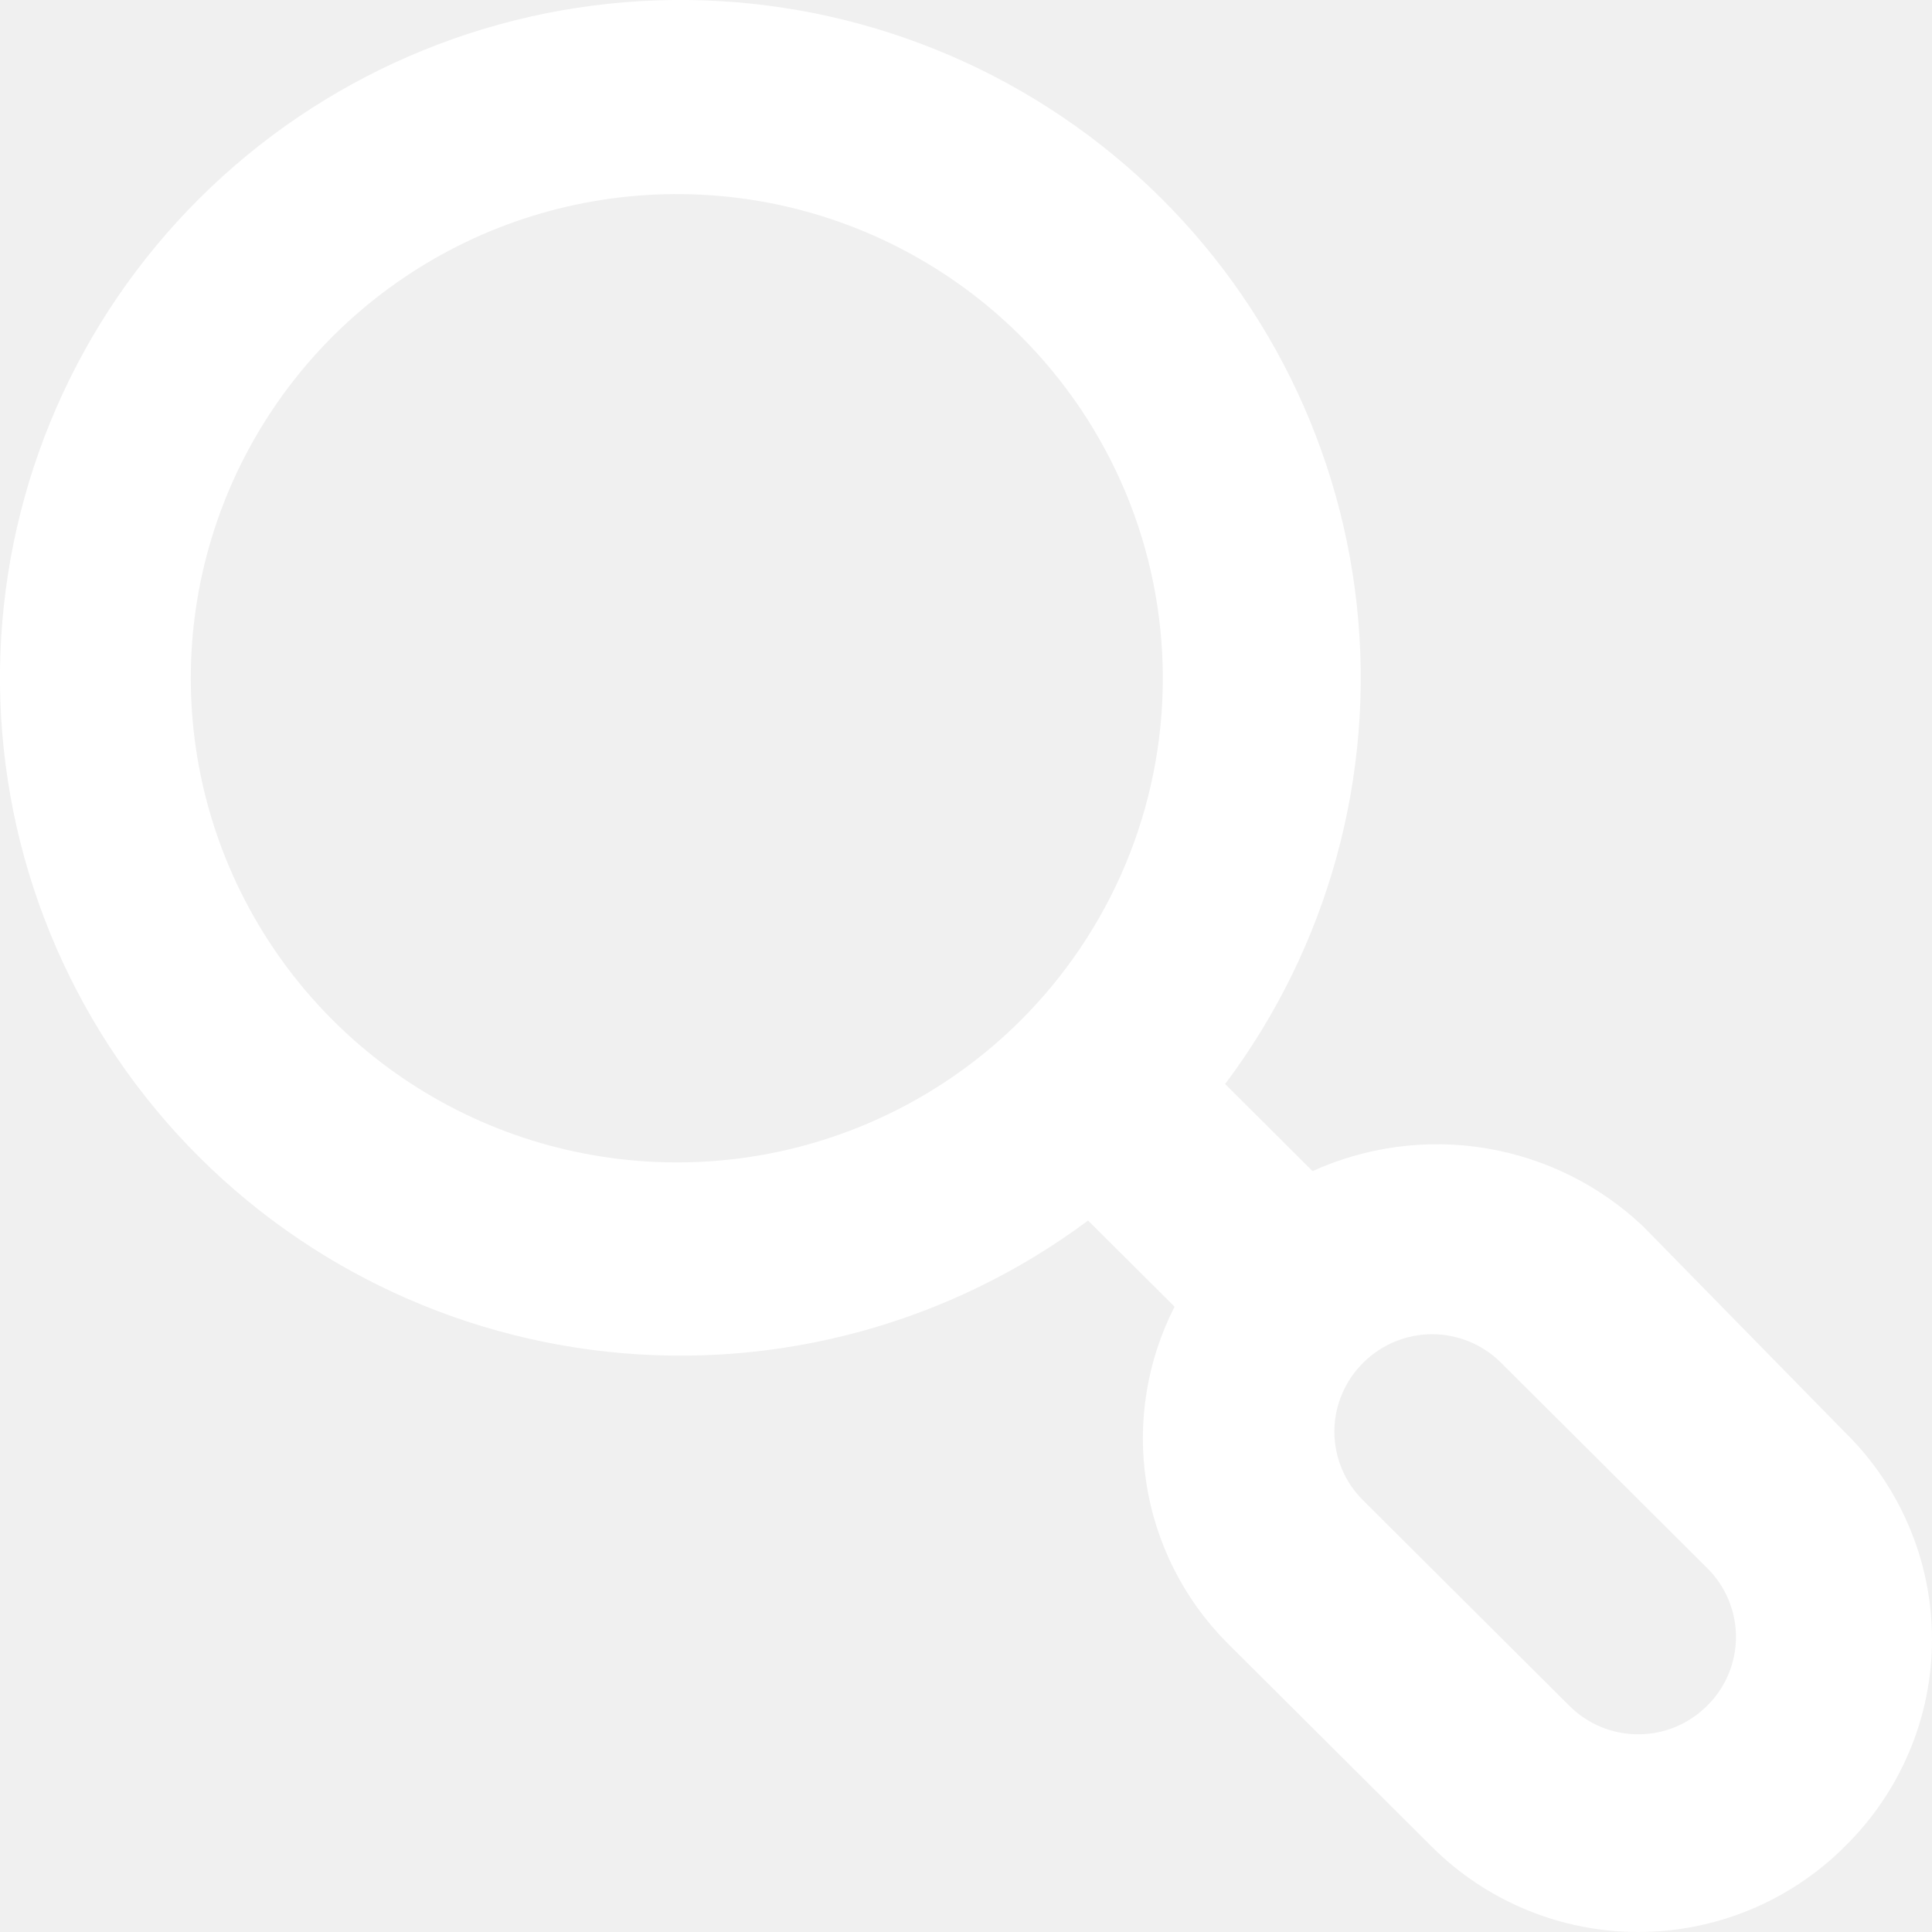
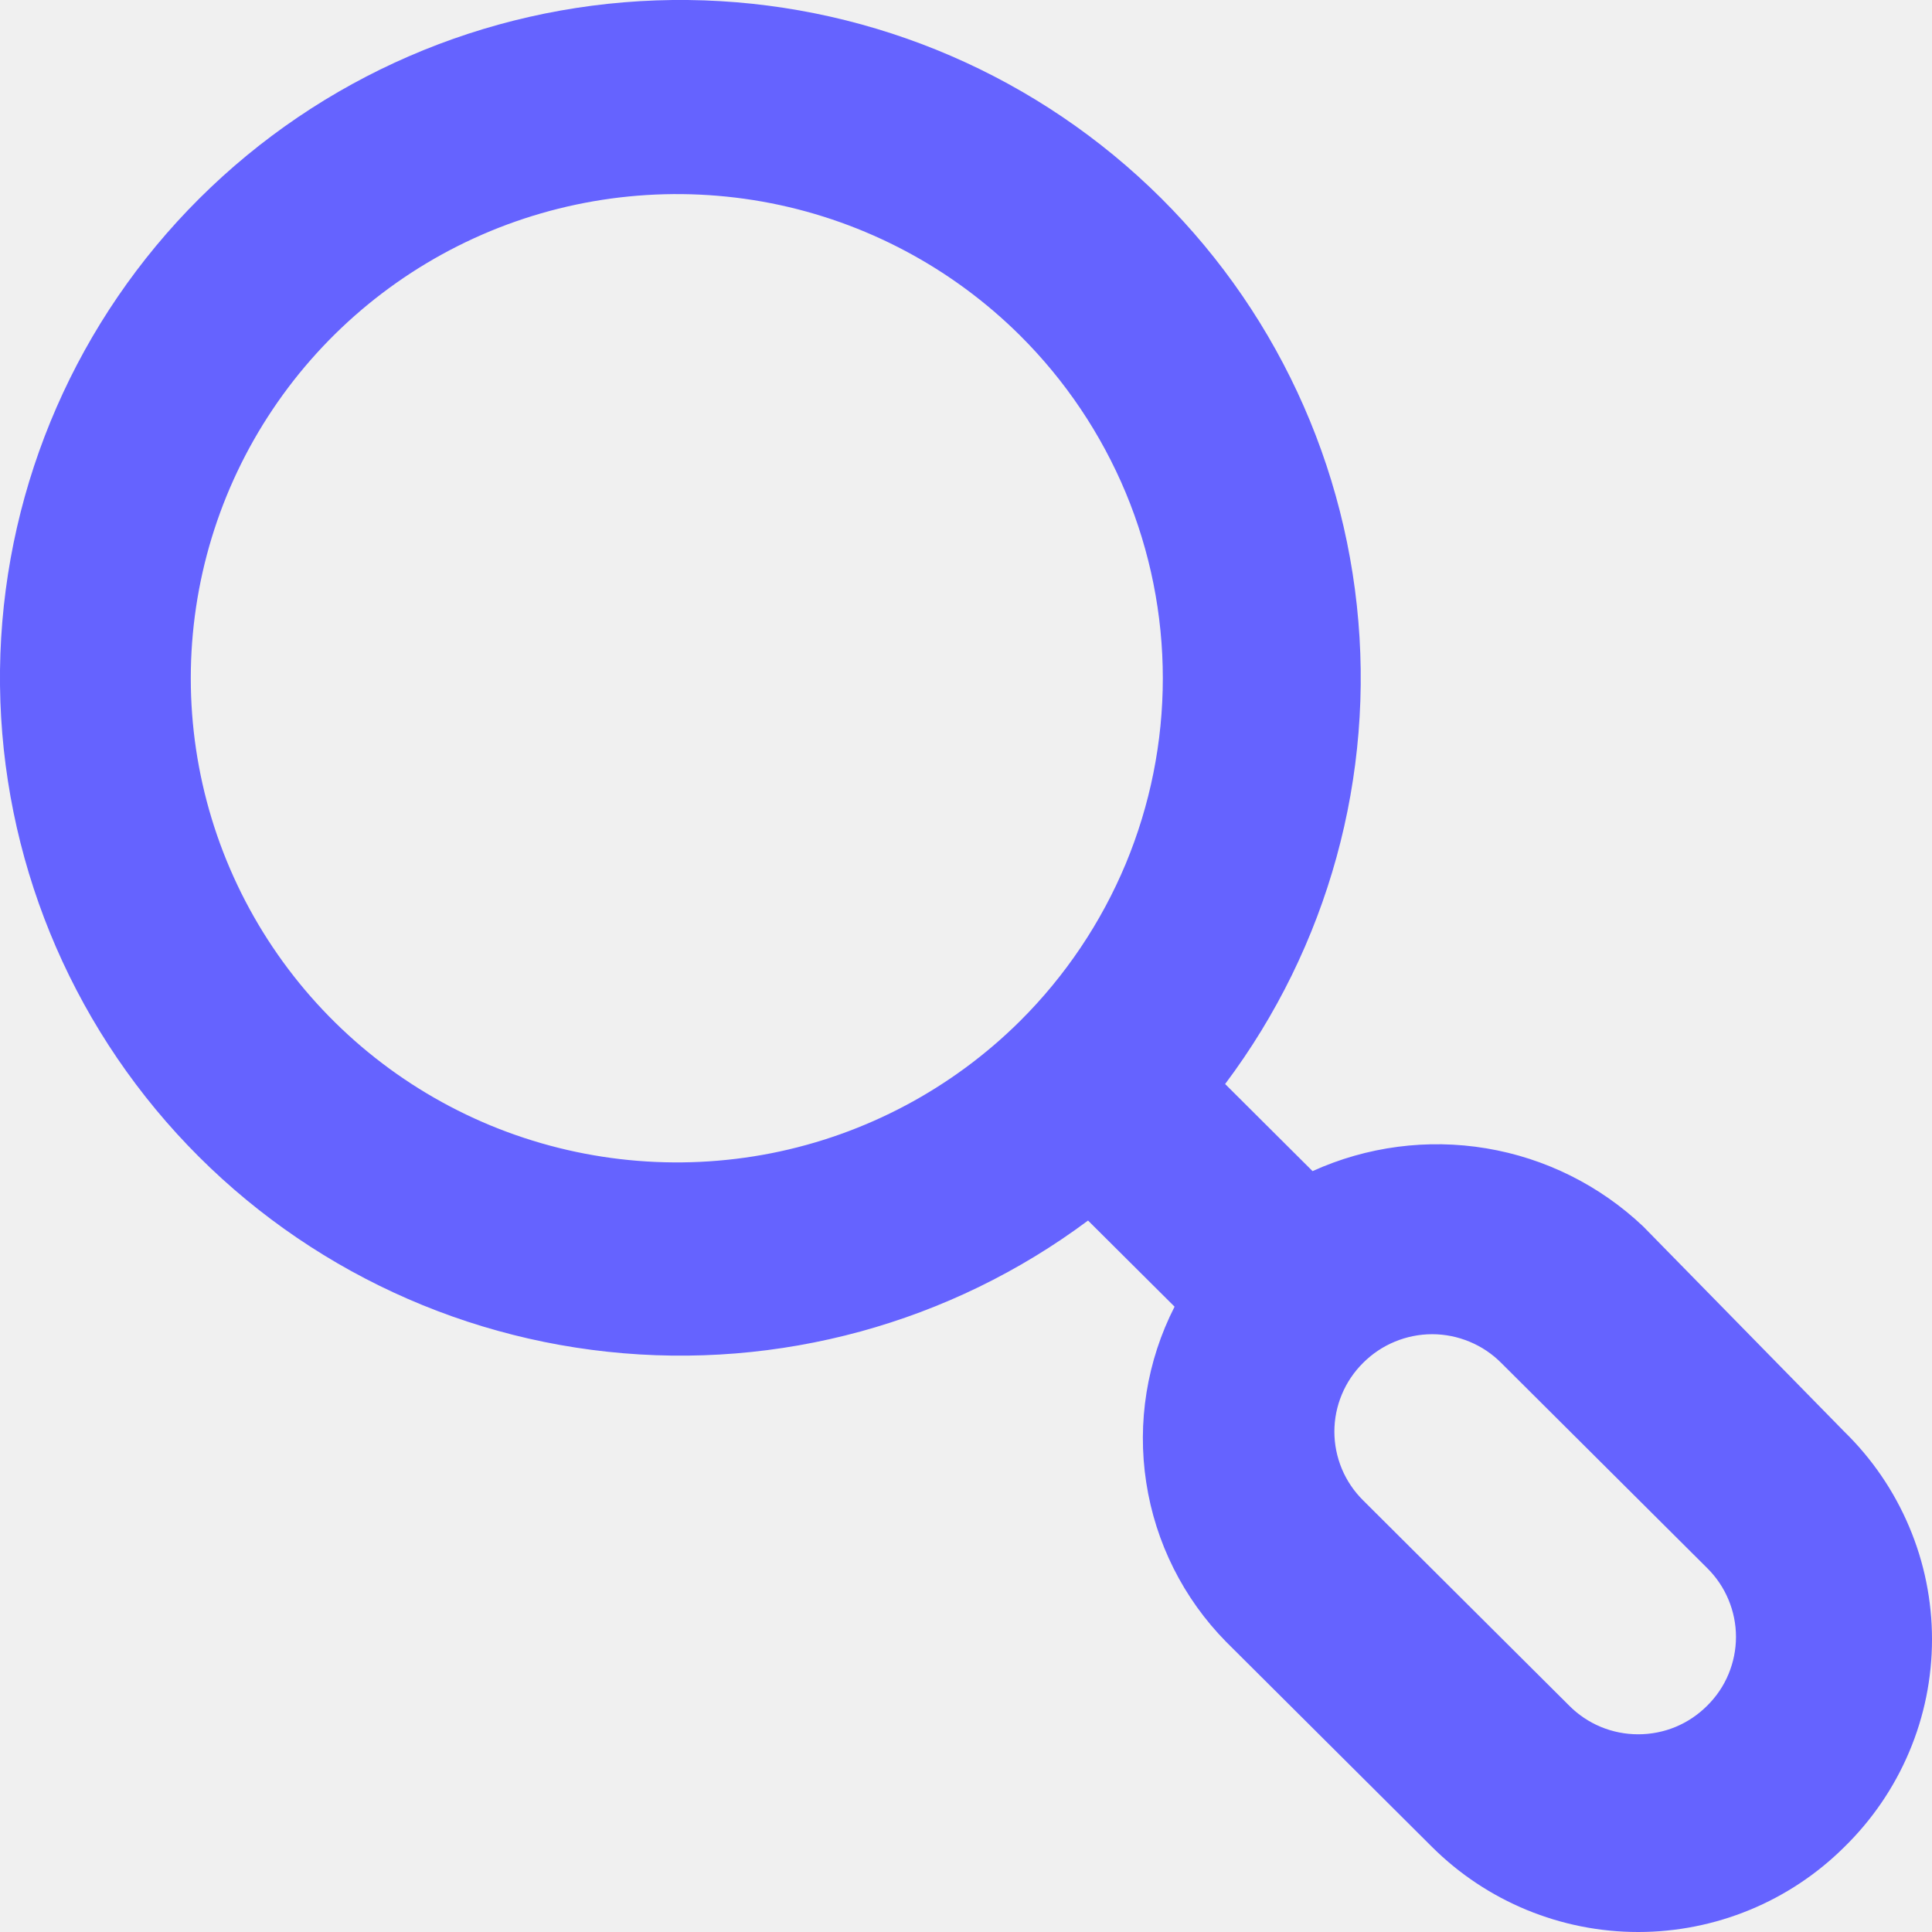
<svg xmlns="http://www.w3.org/2000/svg" width="24" height="24" viewBox="0 0 24 24" fill="none">
-   <path d="M22.91 17.784L20.411 15.234C19.873 14.725 19.195 14.387 18.463 14.265C17.732 14.143 16.98 14.242 16.305 14.548L15.219 13.466C16.499 11.761 17.084 9.636 16.855 7.52C16.627 5.403 15.602 3.451 13.986 2.056C12.371 0.662 10.286 -0.071 8.15 0.005C6.014 0.081 3.987 0.961 2.476 2.466C0.964 3.972 0.082 5.992 0.005 8.12C-0.071 10.247 0.665 12.325 2.064 13.934C3.464 15.543 5.423 16.565 7.548 16.792C9.673 17.02 11.805 16.438 13.516 15.162L14.591 16.232C14.247 16.906 14.124 17.669 14.239 18.416C14.353 19.163 14.7 19.855 15.231 20.395L17.791 22.945C18.47 23.62 19.39 24 20.35 24C21.31 24 22.231 23.62 22.91 22.945C23.255 22.608 23.529 22.207 23.716 21.764C23.904 21.321 24 20.845 24 20.364C24 19.884 23.904 19.408 23.716 18.965C23.529 18.522 23.255 18.12 22.91 17.784V17.784ZM12.671 12.684C11.826 13.523 10.751 14.095 9.58 14.326C8.409 14.556 7.196 14.436 6.094 13.981C4.992 13.525 4.05 12.754 3.387 11.765C2.724 10.777 2.37 9.614 2.37 8.426C2.37 7.237 2.724 6.074 3.387 5.086C4.05 4.097 4.992 3.326 6.094 2.87C7.196 2.415 8.409 2.295 9.58 2.525C10.751 2.756 11.826 3.328 12.671 4.167C13.233 4.726 13.679 5.39 13.984 6.12C14.288 6.851 14.445 7.634 14.445 8.426C14.445 9.217 14.288 10 13.984 10.731C13.679 11.461 13.233 12.125 12.671 12.684V12.684ZM21.208 21.188C21.095 21.301 20.962 21.391 20.815 21.452C20.668 21.513 20.51 21.544 20.35 21.544C20.191 21.544 20.033 21.513 19.886 21.452C19.739 21.391 19.605 21.301 19.493 21.188L16.933 18.638C16.82 18.526 16.73 18.393 16.669 18.247C16.608 18.1 16.576 17.943 16.576 17.784C16.576 17.625 16.608 17.468 16.669 17.322C16.73 17.175 16.82 17.042 16.933 16.93C17.046 16.817 17.179 16.728 17.326 16.667C17.473 16.606 17.631 16.574 17.791 16.574C17.95 16.574 18.108 16.606 18.255 16.667C18.402 16.728 18.536 16.817 18.648 16.93L21.208 19.48C21.321 19.592 21.411 19.725 21.472 19.872C21.533 20.018 21.565 20.175 21.565 20.334C21.565 20.493 21.533 20.65 21.472 20.797C21.411 20.944 21.321 21.076 21.208 21.188V21.188Z" fill="white" />
+   <path d="M22.91 17.784L20.411 15.234C19.873 14.725 19.195 14.387 18.463 14.265C17.732 14.143 16.98 14.242 16.305 14.548L15.219 13.466C16.499 11.761 17.084 9.636 16.855 7.52C16.627 5.403 15.602 3.451 13.986 2.056C12.371 0.662 10.286 -0.071 8.15 0.005C6.014 0.081 3.987 0.961 2.476 2.466C0.964 3.972 0.082 5.992 0.005 8.12C-0.071 10.247 0.665 12.325 2.064 13.934C3.464 15.543 5.423 16.565 7.548 16.792C9.673 17.02 11.805 16.438 13.516 15.162L14.591 16.232C14.247 16.906 14.124 17.669 14.239 18.416C14.353 19.163 14.7 19.855 15.231 20.395L17.791 22.945C18.47 23.62 19.39 24 20.35 24C21.31 24 22.231 23.62 22.91 22.945C23.255 22.608 23.529 22.207 23.716 21.764C23.904 21.321 24 20.845 24 20.364C24 19.884 23.904 19.408 23.716 18.965C23.529 18.522 23.255 18.12 22.91 17.784ZM12.671 12.684C11.826 13.523 10.751 14.095 9.58 14.326C8.409 14.556 7.196 14.436 6.094 13.981C4.992 13.525 4.05 12.754 3.387 11.765C2.724 10.777 2.37 9.614 2.37 8.426C2.37 7.237 2.724 6.074 3.387 5.086C4.05 4.097 4.992 3.326 6.094 2.87C7.196 2.415 8.409 2.295 9.58 2.525C10.751 2.756 11.826 3.328 12.671 4.167C13.233 4.726 13.679 5.39 13.984 6.12C14.288 6.851 14.445 7.634 14.445 8.426C14.445 9.217 14.288 10 13.984 10.731C13.679 11.461 13.233 12.125 12.671 12.684ZM21.208 21.188C21.095 21.301 20.962 21.391 20.815 21.452C20.668 21.513 20.51 21.544 20.35 21.544C20.191 21.544 20.033 21.513 19.886 21.452C19.739 21.391 19.605 21.301 19.493 21.188L16.933 18.638C16.82 18.526 16.73 18.393 16.669 18.247C16.608 18.1 16.576 17.943 16.576 17.784C16.576 17.625 16.608 17.468 16.669 17.322C16.73 17.175 16.82 17.042 16.933 16.93C17.046 16.817 17.179 16.728 17.326 16.667C17.473 16.606 17.631 16.574 17.791 16.574C17.95 16.574 18.108 16.606 18.255 16.667C18.402 16.728 18.536 16.817 18.648 16.93L21.208 19.48C21.321 19.592 21.411 19.725 21.472 19.872C21.533 20.018 21.565 20.175 21.565 20.334C21.565 20.493 21.533 20.65 21.472 20.797C21.411 20.944 21.321 21.076 21.208 21.188Z" fill="#6563FF" />
</svg>
